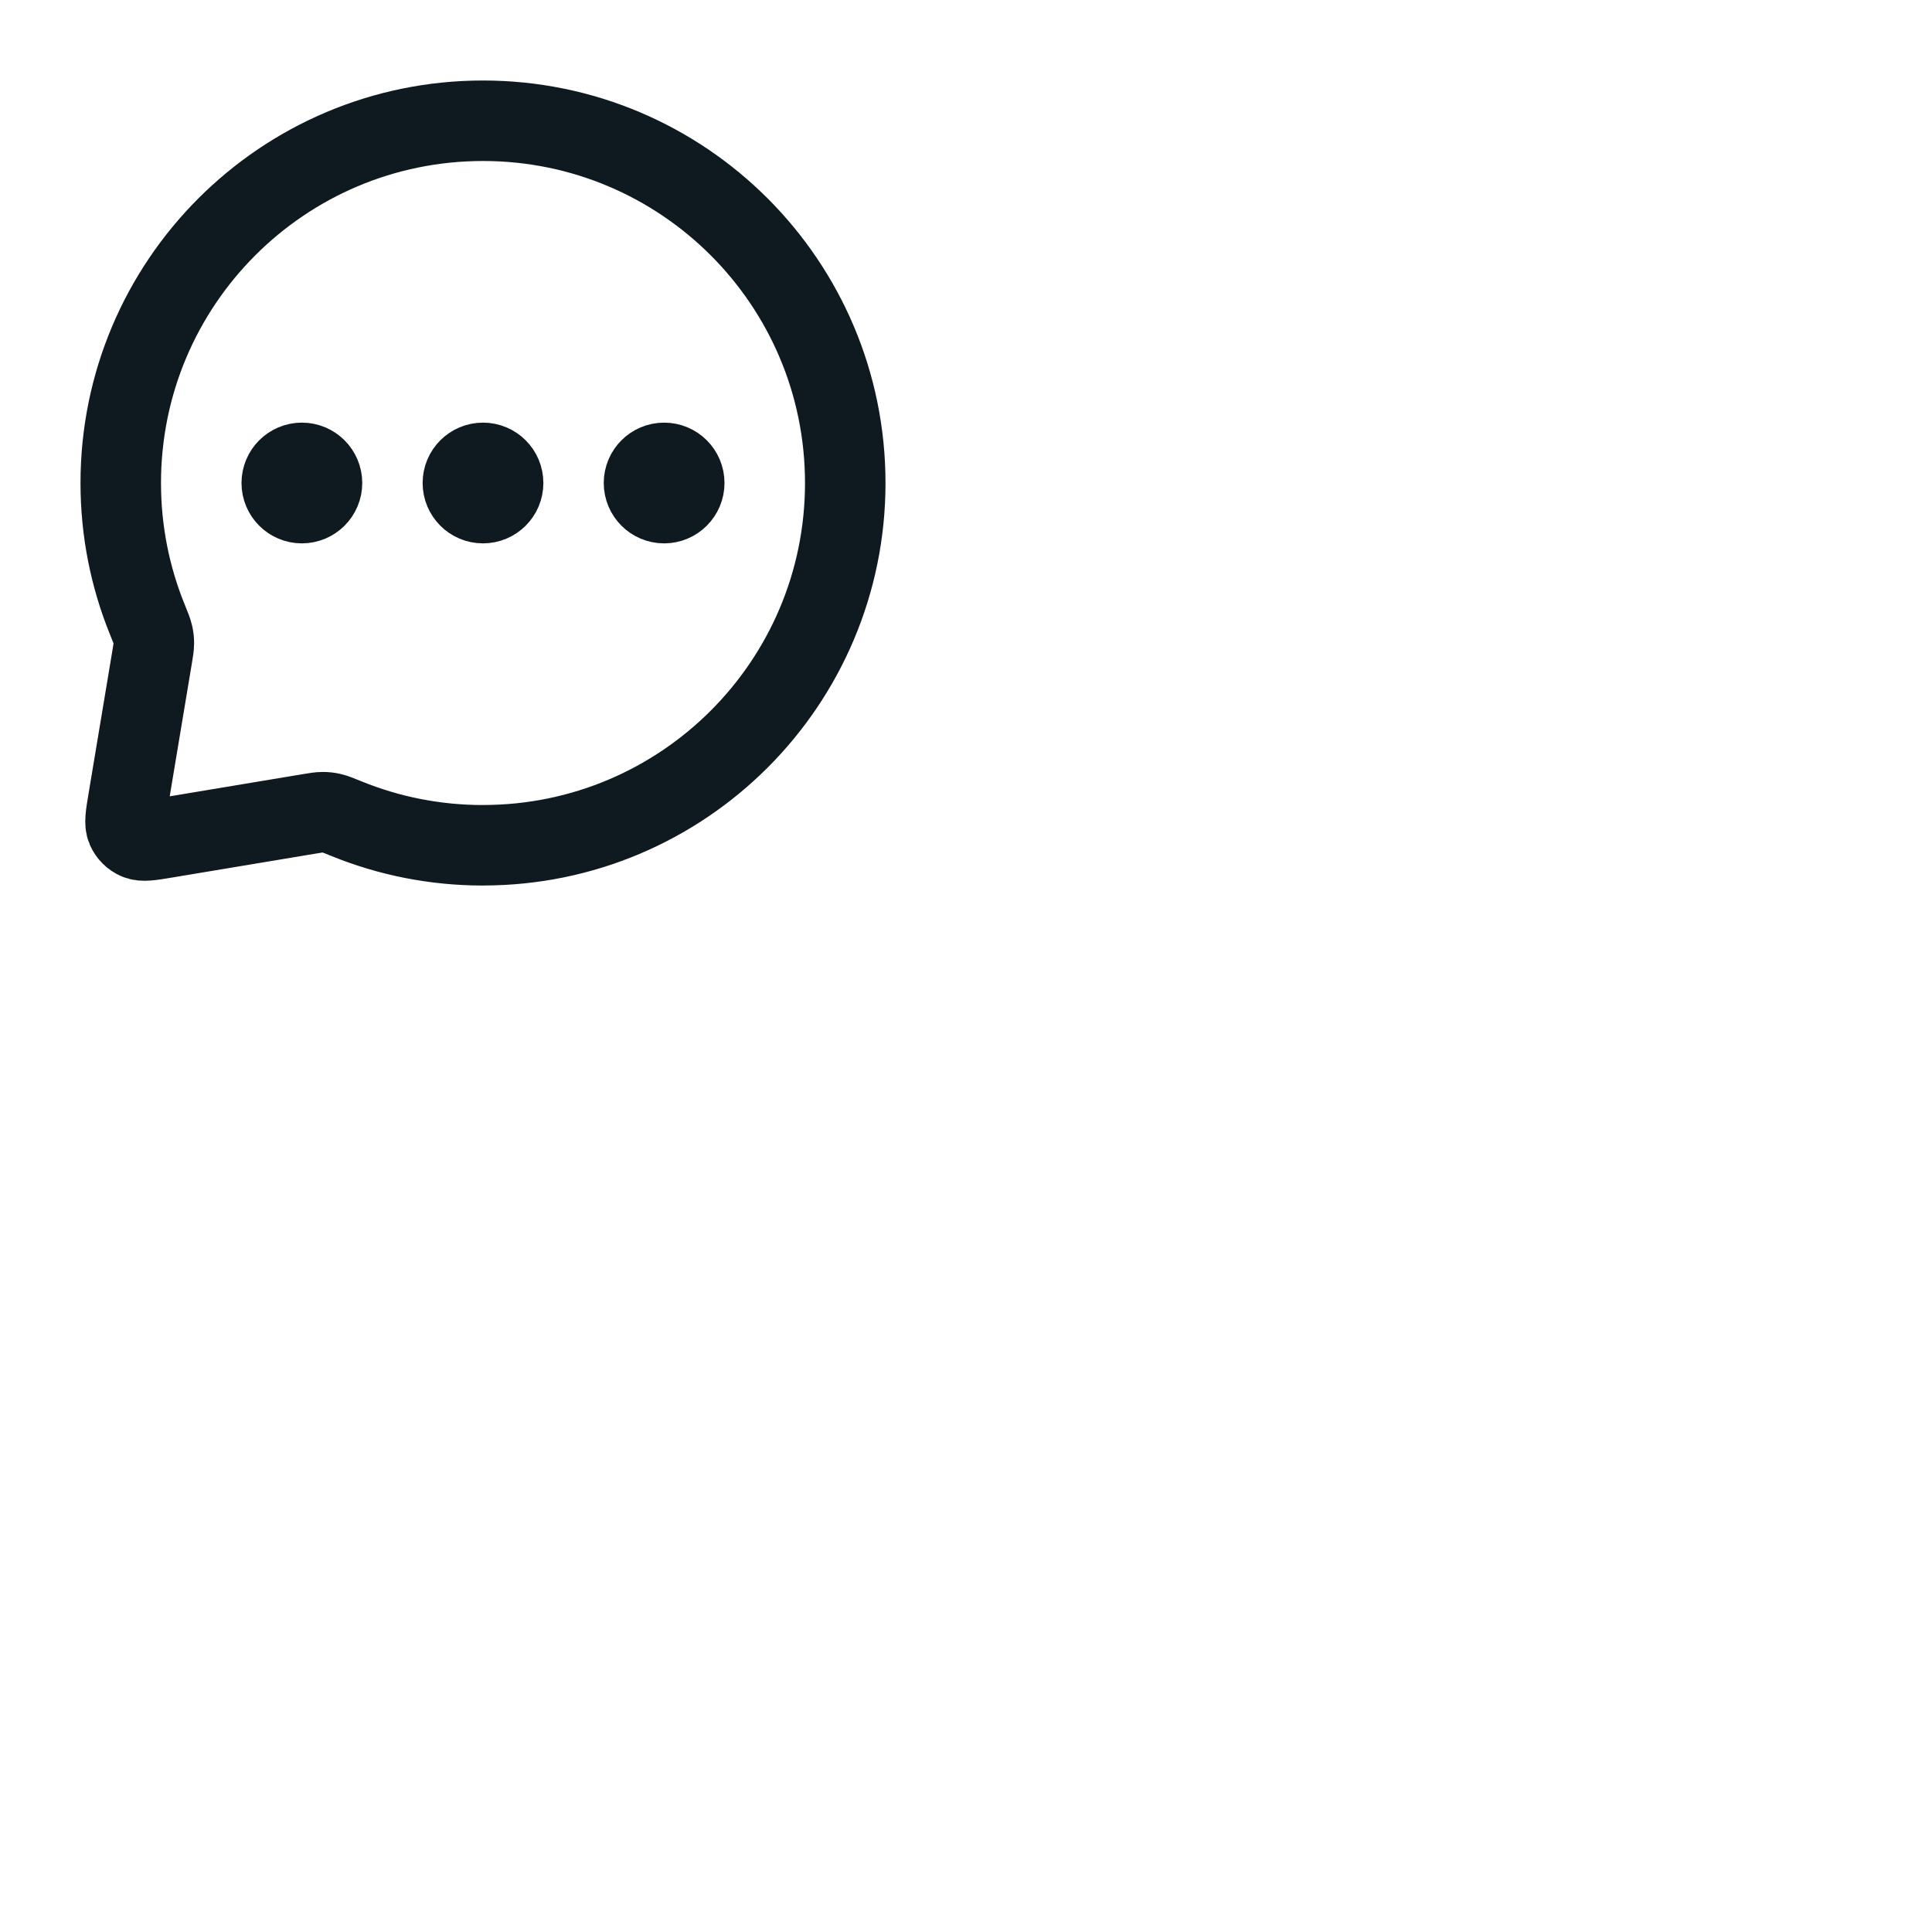
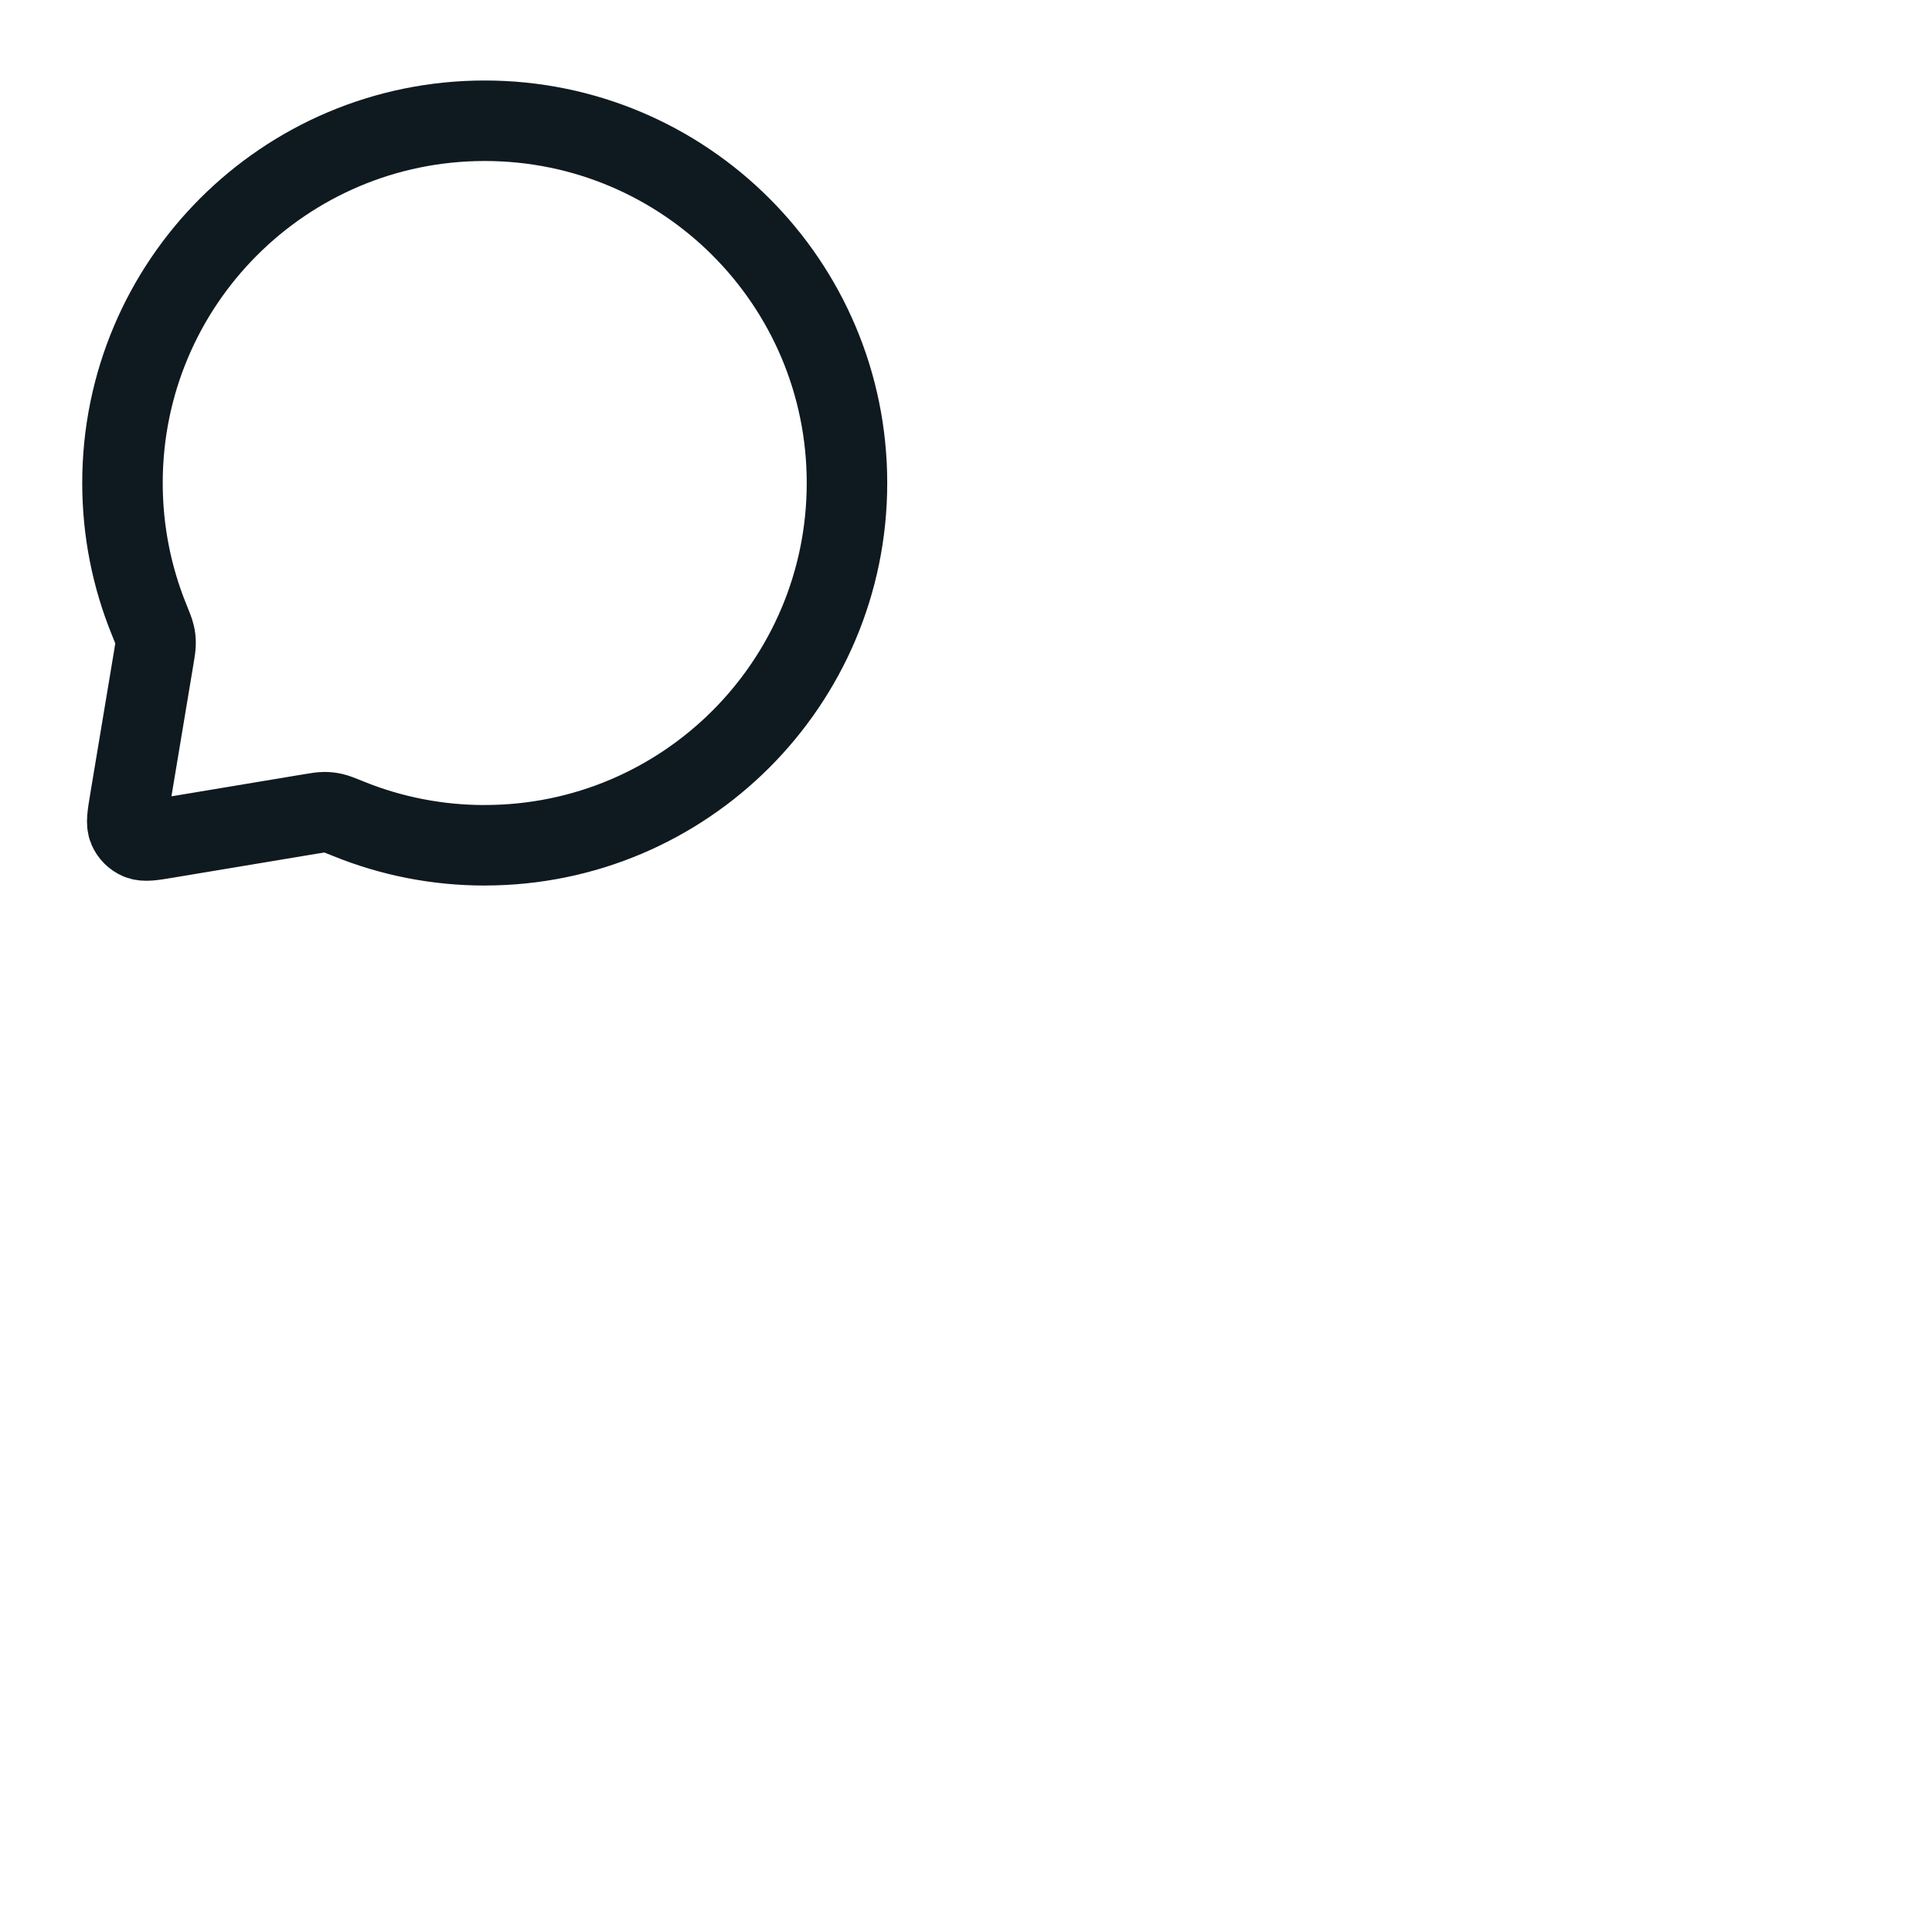
<svg xmlns="http://www.w3.org/2000/svg" width="48" height="48" fill="none">
  <g>
-     <path id="svg_1" stroke-linejoin="round" stroke-linecap="round" stroke-width="2" stroke="#0F1A20" d="m7.5,12l0.01,0m4.49,0l0.01,0m4.49,0l0.01,0m-4.51,9c4.971,0 9,-4.029 9,-9c0,-4.971 -4.029,-9 -9,-9c-4.971,0 -9,4.029 -9,9c0,1.197 0.234,2.34 0.658,3.385c0.081,0.2 0.122,0.3 0.14,0.381c0.018,0.079 0.024,0.138 0.024,0.219c0,0.083 -0.015,0.173 -0.045,0.353l-0.593,3.558c-0.062,0.373 -0.093,0.559 -0.035,0.694c0.051,0.118 0.145,0.212 0.262,0.262c0.135,0.058 0.321,0.027 0.694,-0.035l3.558,-0.593c0.18,-0.03 0.271,-0.045 0.353,-0.045c0.081,0 0.14,0.006 0.219,0.024c0.081,0.018 0.181,0.059 0.381,0.14c1.045,0.424 2.187,0.658 3.385,0.658zm-4,-9c0,0.276 -0.224,0.5 -0.5,0.5c-0.276,0 -0.5,-0.224 -0.5,-0.5c0,-0.276 0.224,-0.5 0.5,-0.5c0.276,0 0.5,0.224 0.5,0.5zm4.5,0c0,0.276 -0.224,0.5 -0.5,0.5c-0.276,0 -0.5,-0.224 -0.5,-0.5c0,-0.276 0.224,-0.5 0.5,-0.5c0.276,0 0.5,0.224 0.5,0.5zm4.5,0c0,0.276 -0.224,0.5 -0.5,0.5c-0.276,0 -0.5,-0.224 -0.5,-0.5c0,-0.276 0.224,-0.5 0.5,-0.5c0.276,0 0.5,0.224 0.5,0.5z" />
+     <g id="svg_2">
+       <path d="m12.043,21c4.971,0 9,-4.029 9,-9c0,-4.971 -4.029,-9 -9,-9c-4.971,0 -9,4.029 -9,9c0,1.197 0.234,2.34 0.658,3.385c0.081,0.2 0.122,0.3 0.14,0.381c0.018,0.079 0.024,0.138 0.024,0.219c0,0.083 -0.015,0.173 -0.045,0.353l-0.593,3.558c-0.062,0.373 -0.093,0.559 -0.035,0.694c0.051,0.118 0.145,0.212 0.262,0.262c0.135,0.058 0.321,0.027 0.694,-0.035l3.558,-0.593c0.18,-0.03 0.271,-0.045 0.353,-0.045c0.081,0 0.14,0.006 0.219,0.024c0.081,0.018 0.181,0.059 0.381,0.14c1.045,0.424 2.187,0.658 3.385,0.658z" stroke="#0F1A20" stroke-width="2" stroke-linecap="round" stroke-linejoin="round" id="svg_1" />
+     </g>
  </g>
</svg>
